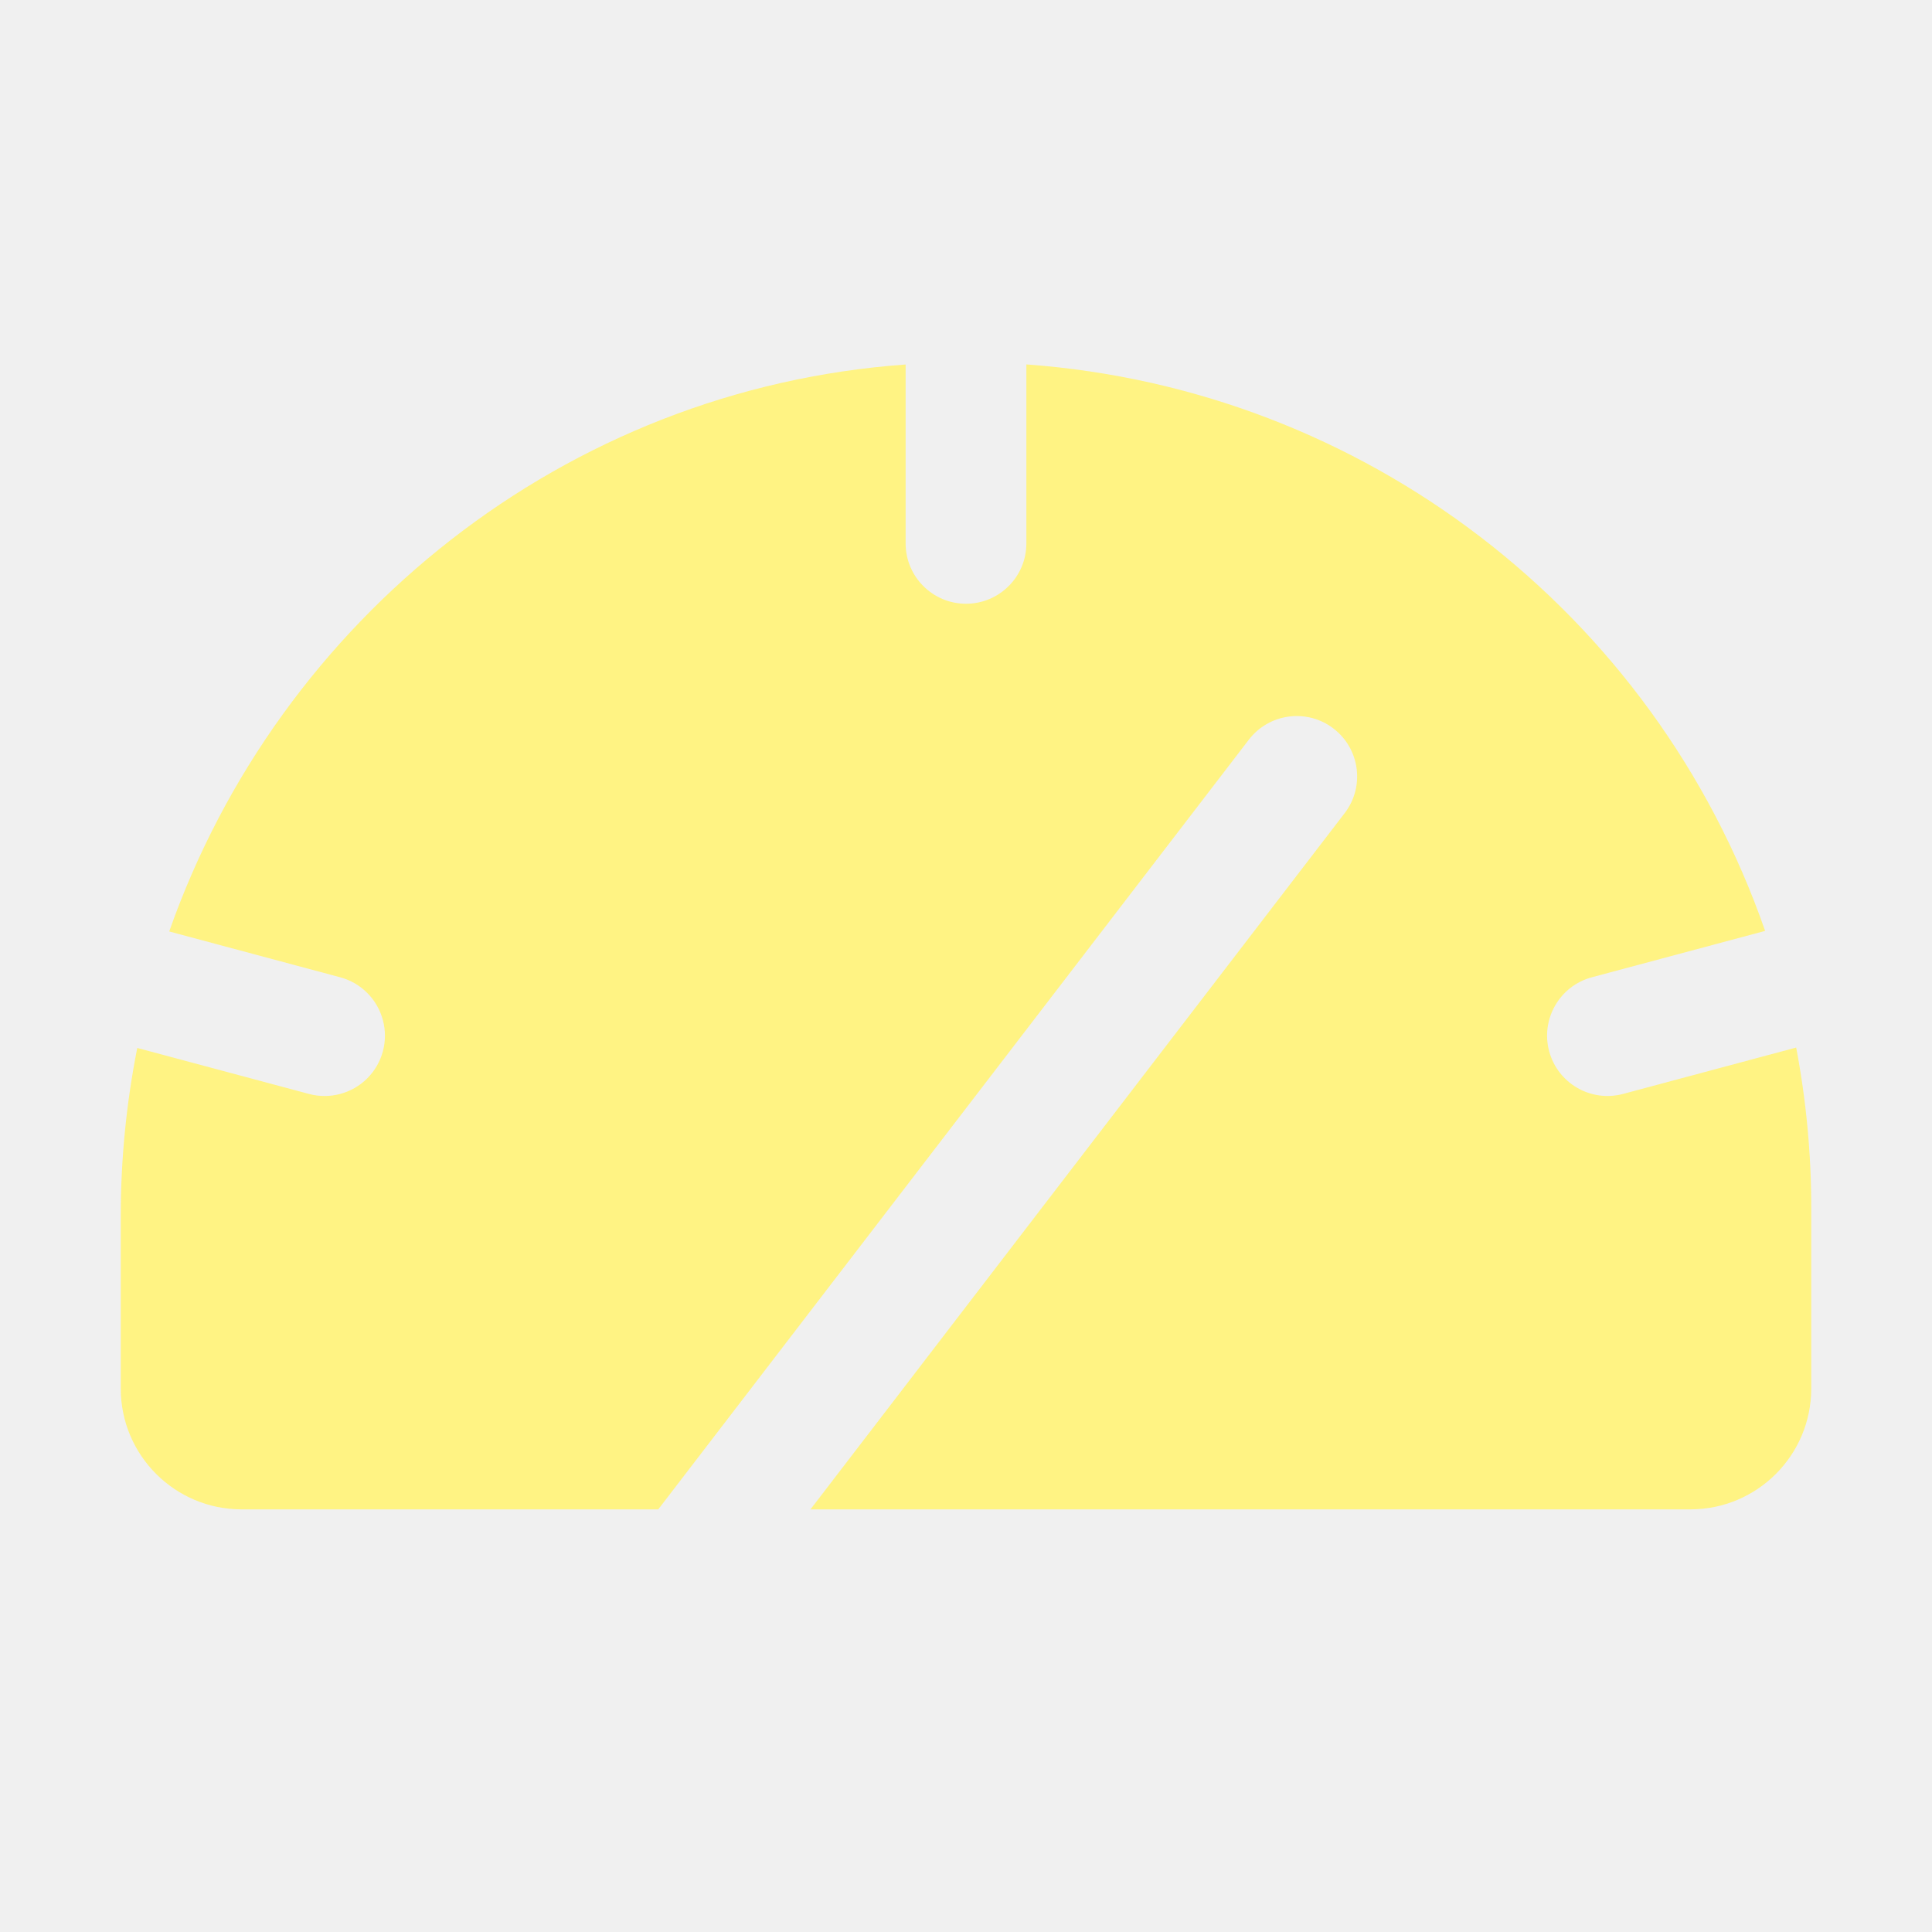
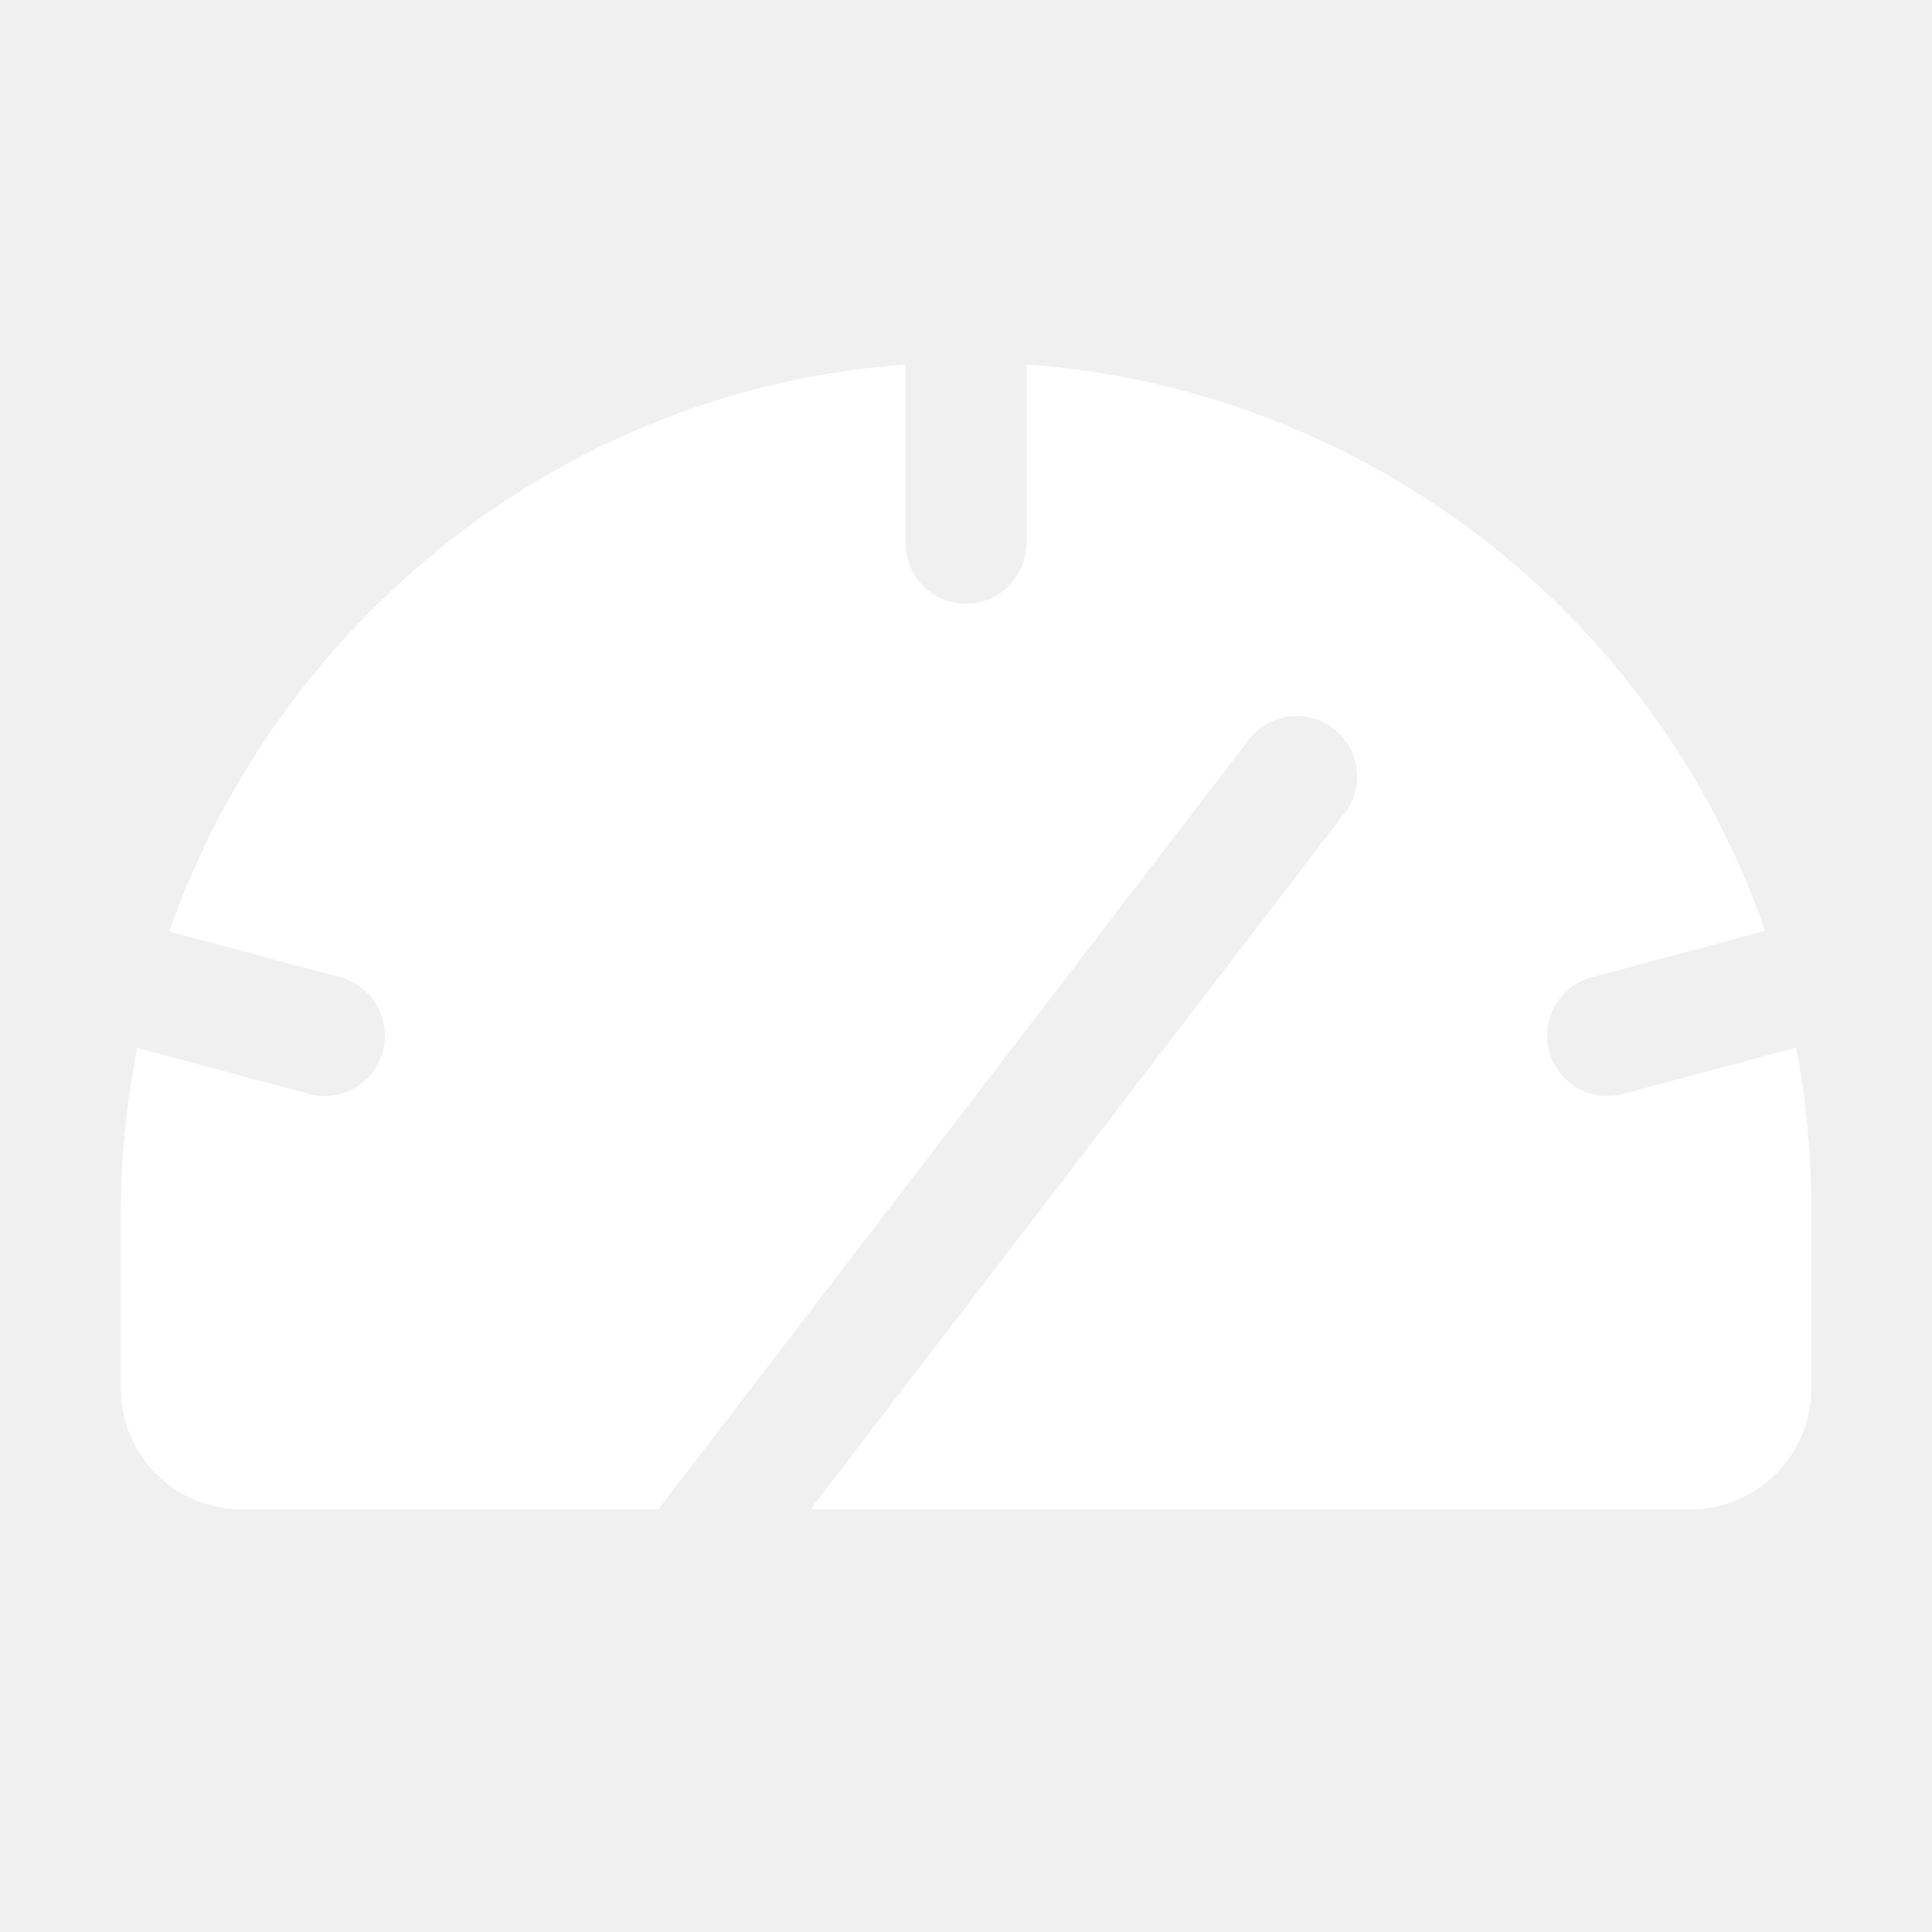
<svg xmlns="http://www.w3.org/2000/svg" width="24px" height="24px" viewBox="0 0 24 24" version="1.1">
  <g id="⭐️Symbols" stroke="none" stroke-width="1" fill="none" fill-rule="evenodd">
    <g id="Gauge">
      <rect id="Rectangle" x="0" y="0" width="24" height="24" />
-       <path d="M20.163,13.589 C19.763,13.696 19.352,13.459 19.244,13.059 C19.137,12.659 19.375,12.247 19.775,12.14 L21.927,11.564 C20.547,7.596 16.94,4.83 12.75,4.527 L12.75,6.75 C12.75,7.164 12.414,7.5 12,7.5 C11.586,7.5 11.25,7.164 11.25,6.75 L11.25,4.528 C7.018,4.831 3.468,7.686 2.102,11.571 L4.225,12.14 C4.484,12.209 4.687,12.412 4.756,12.671 C4.826,12.93 4.752,13.206 4.562,13.396 C4.372,13.585 4.096,13.659 3.837,13.589 L1.705,13.018 C1.569,13.706 1.5,14.405 1.5,15.106 L1.5,17.25 C1.501,18.078 2.172,18.749 3,18.75 L8.177,18.75 L15.514,9.188 C15.766,8.86 16.237,8.798 16.565,9.05 C16.894,9.302 16.956,9.773 16.704,10.101 L10.068,18.75 L21,18.75 C21.828,18.749 22.499,18.078 22.5,17.25 L22.5,15 C22.5,14.333 22.437,13.668 22.313,13.013 L20.163,13.589 Z" id="Path" fill="#FFF383" fill-rule="nonzero" />
+       <path d="M20.163,13.589 C19.763,13.696 19.352,13.459 19.244,13.059 C19.137,12.659 19.375,12.247 19.775,12.14 L21.927,11.564 C20.547,7.596 16.94,4.83 12.75,4.527 L12.75,6.75 C12.75,7.164 12.414,7.5 12,7.5 C11.586,7.5 11.25,7.164 11.25,6.75 L11.25,4.528 C7.018,4.831 3.468,7.686 2.102,11.571 L4.225,12.14 C4.484,12.209 4.687,12.412 4.756,12.671 C4.826,12.93 4.752,13.206 4.562,13.396 C4.372,13.585 4.096,13.659 3.837,13.589 L1.705,13.018 C1.569,13.706 1.5,14.405 1.5,15.106 L1.5,17.25 C1.501,18.078 2.172,18.749 3,18.75 L8.177,18.75 L15.514,9.188 C15.766,8.86 16.237,8.798 16.565,9.05 C16.894,9.302 16.956,9.773 16.704,10.101 L10.068,18.75 L21,18.75 C21.828,18.749 22.499,18.078 22.5,17.25 L22.5,15 C22.5,14.333 22.437,13.668 22.313,13.013 L20.163,13.589 Z" id="Path" fill="#FFF" fill-rule="nonzero" />
    </g>
  </g>
</svg>
